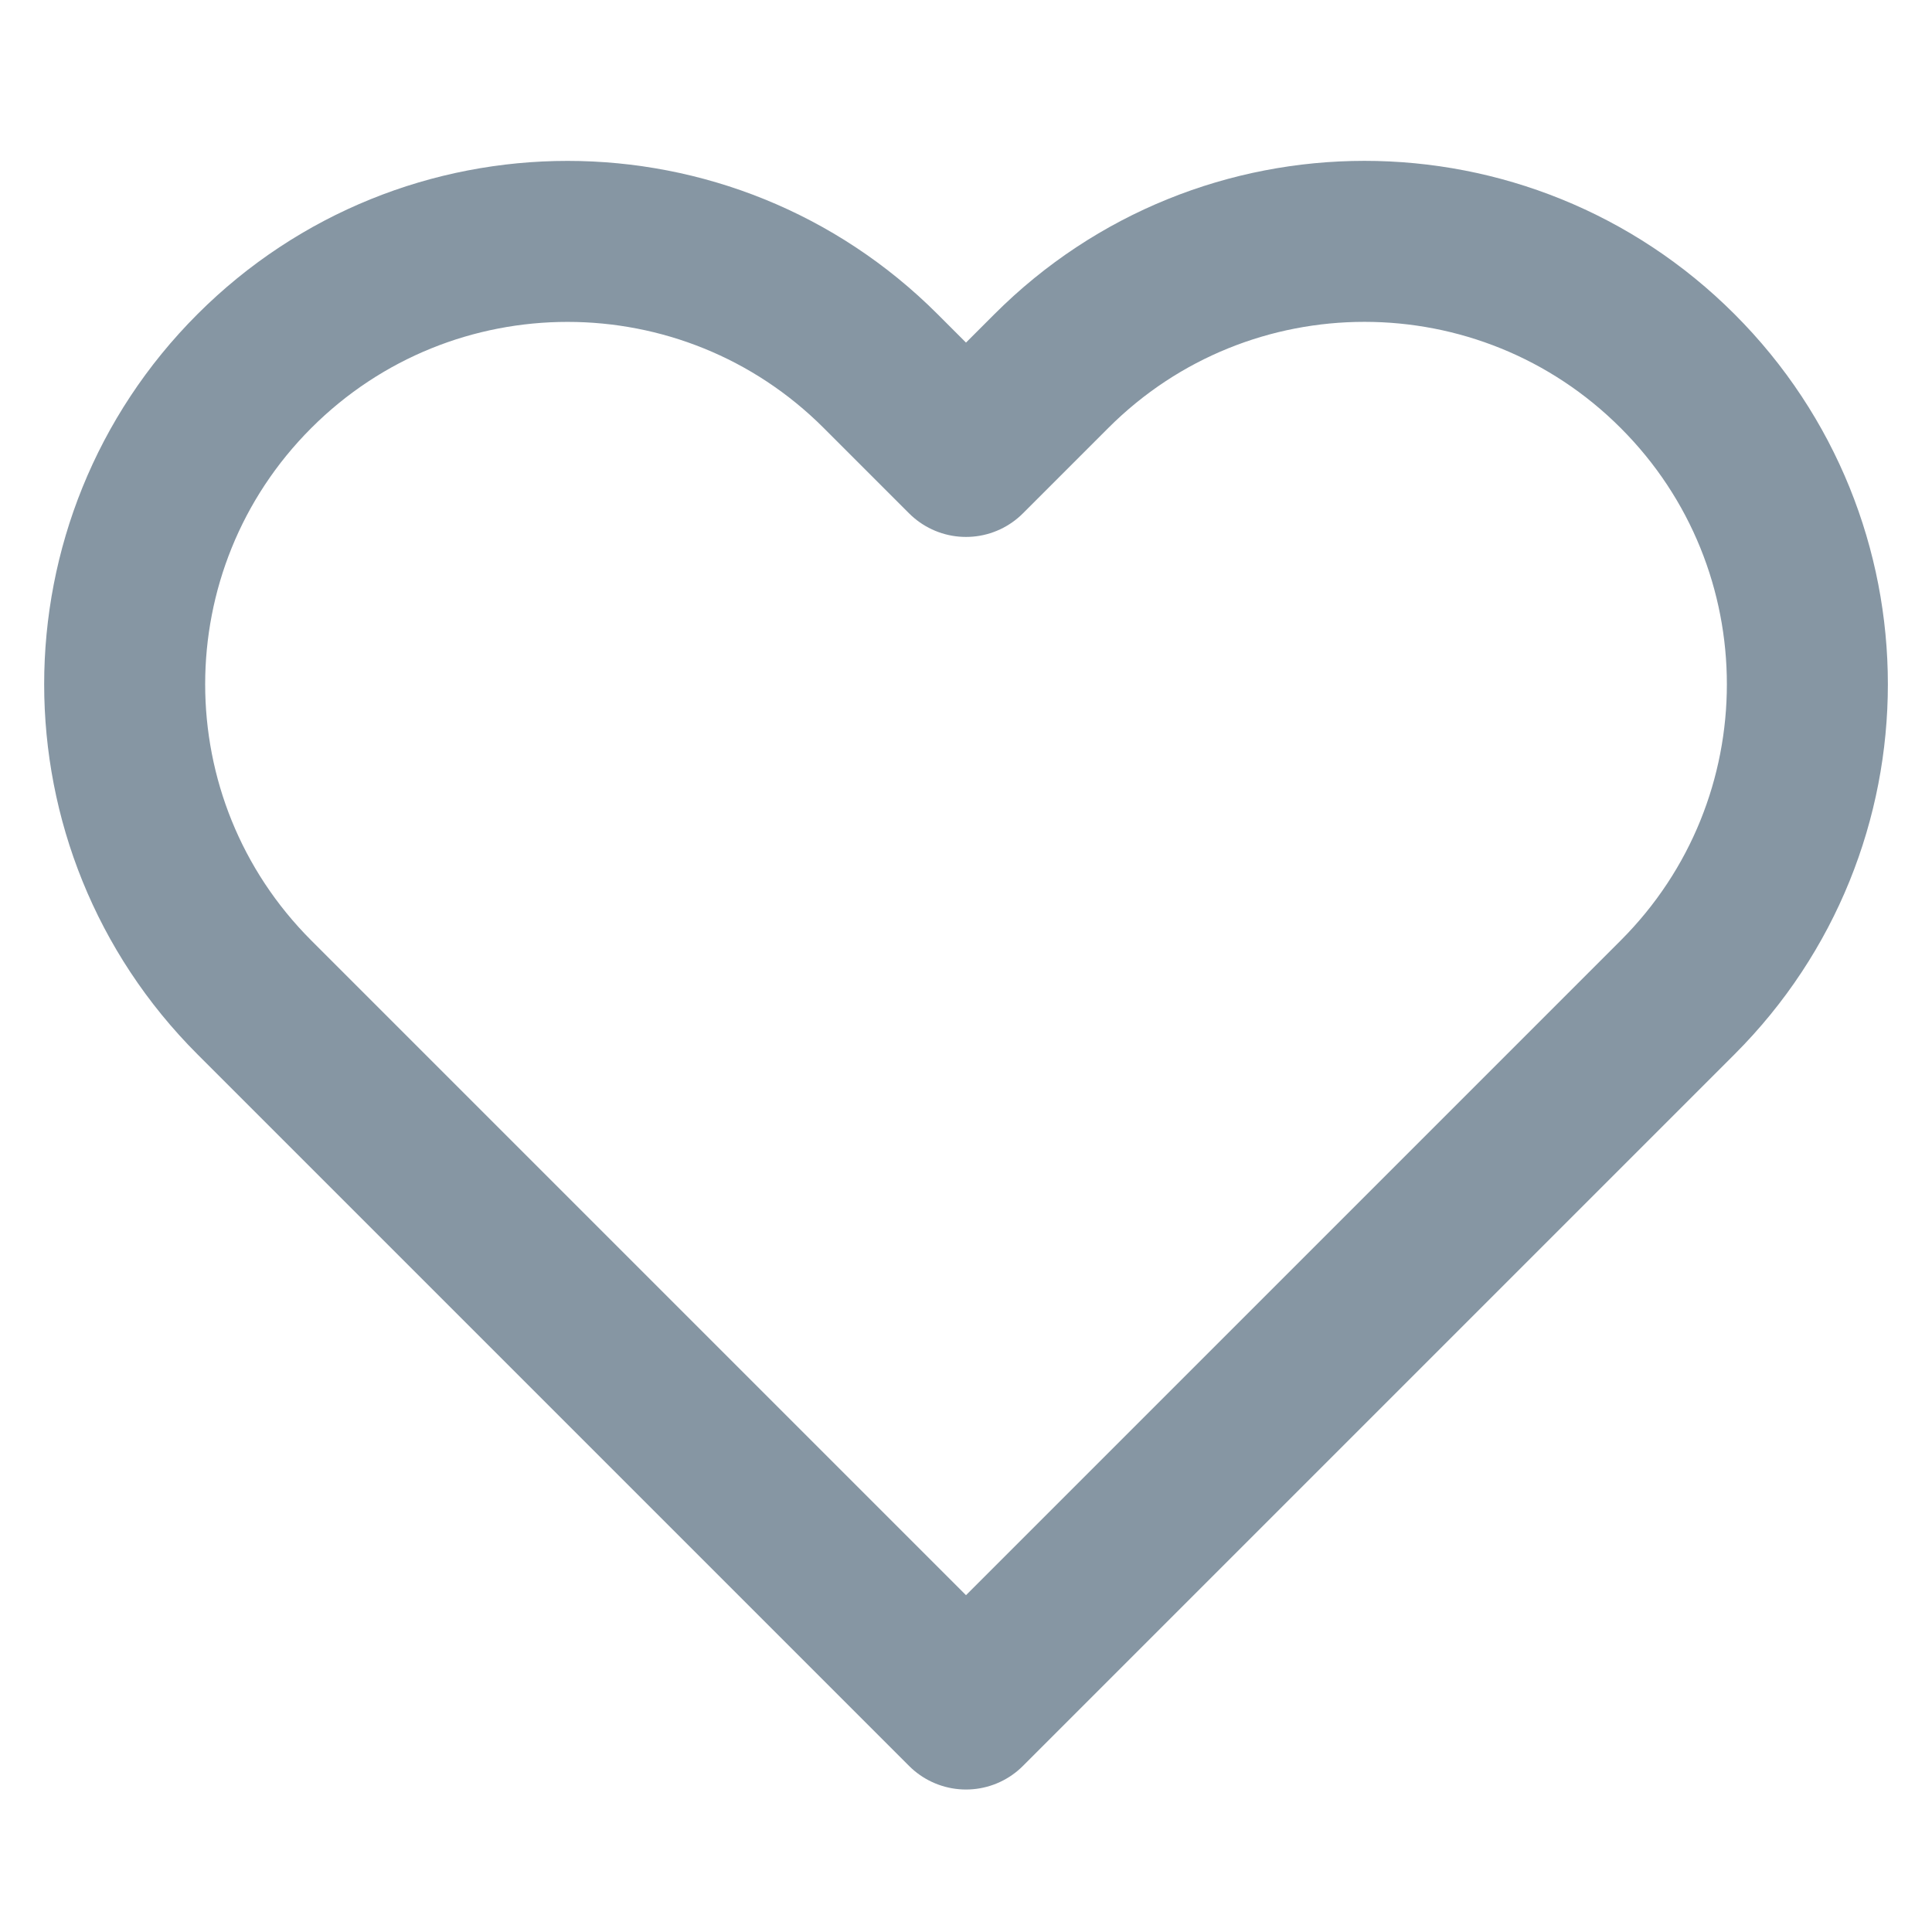
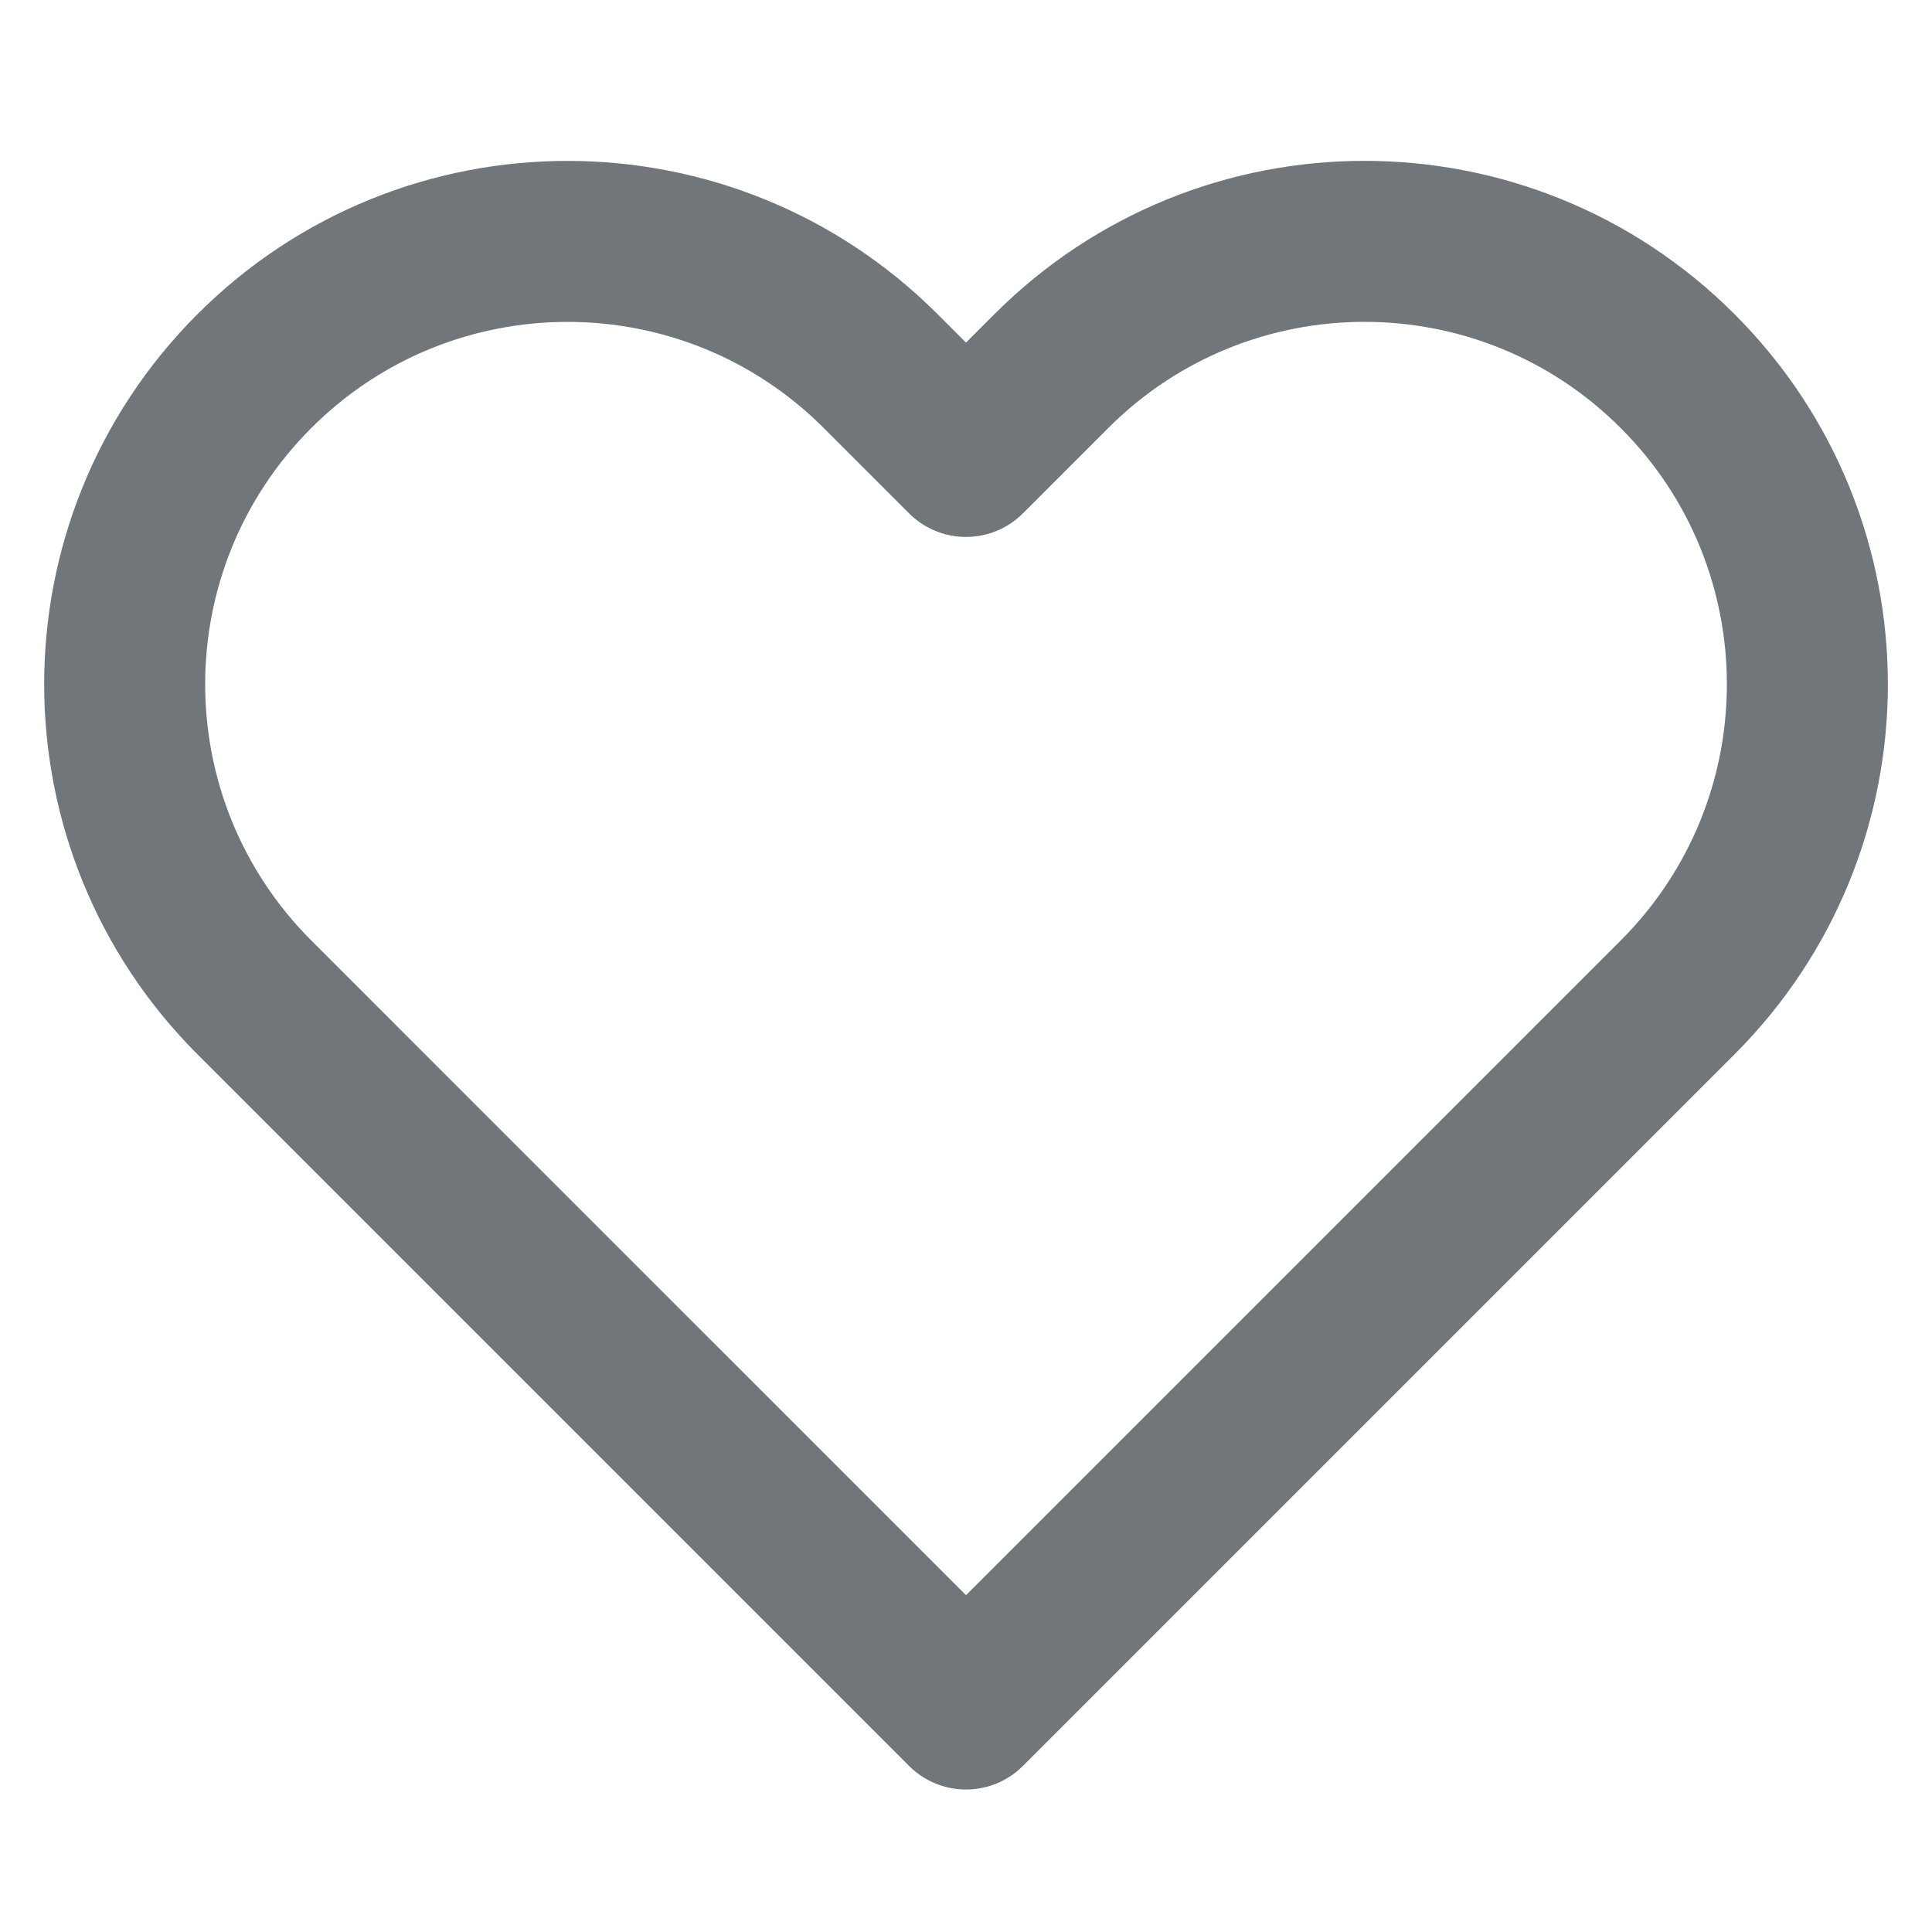
- <svg xmlns="http://www.w3.org/2000/svg" viewBox="0 0 24 24" fill="none" stroke="#8696a3" stroke-width="2" stroke-linecap="round" stroke-linejoin="round" class="feather feather-heart">
+ <svg xmlns="http://www.w3.org/2000/svg" viewBox="0 0 24 24" fill="none" stroke="#71767b" stroke-width="2" stroke-linecap="round" stroke-linejoin="round" class="feather feather-heart">
  <path d="M20.84 4.61a5.5 5.5 0 0 0-7.78 0L12 5.67l-1.06-1.06a5.5 5.5 0 0 0-7.78 7.78l1.06 1.06L12 21.23l7.78-7.78 1.06-1.06a5.5 5.5 0 0 0 0-7.78z" />
</svg>
